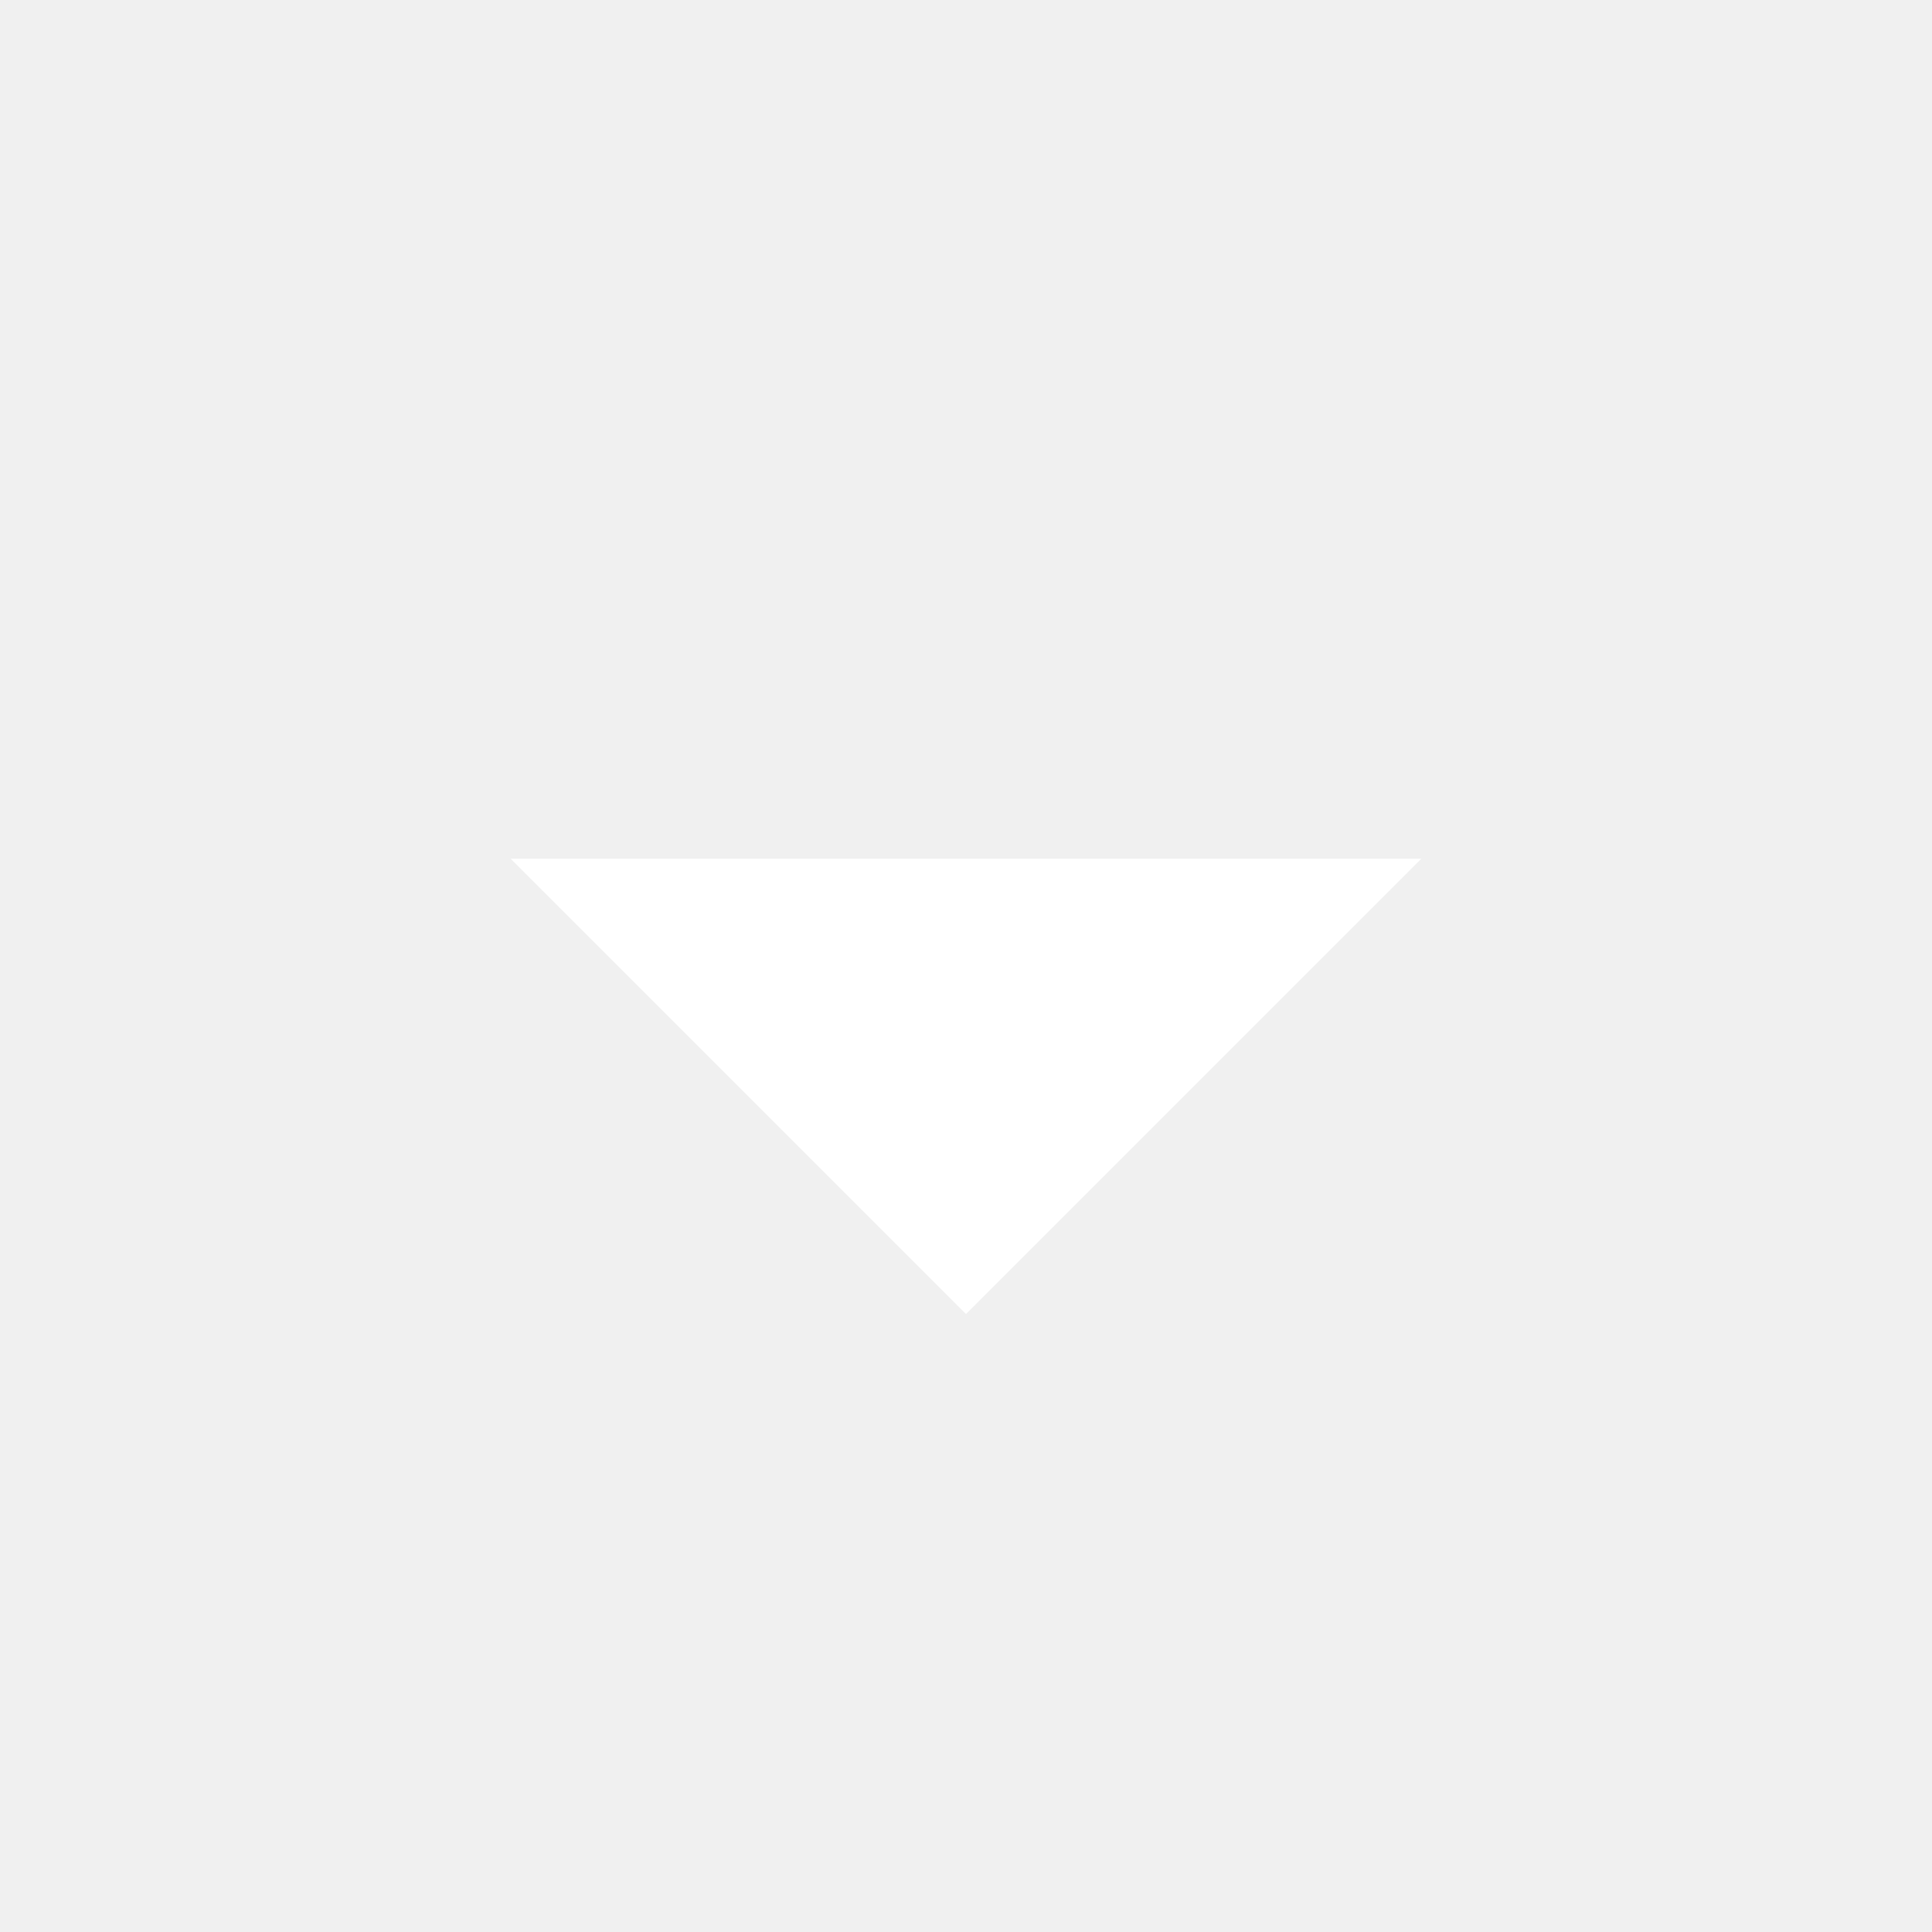
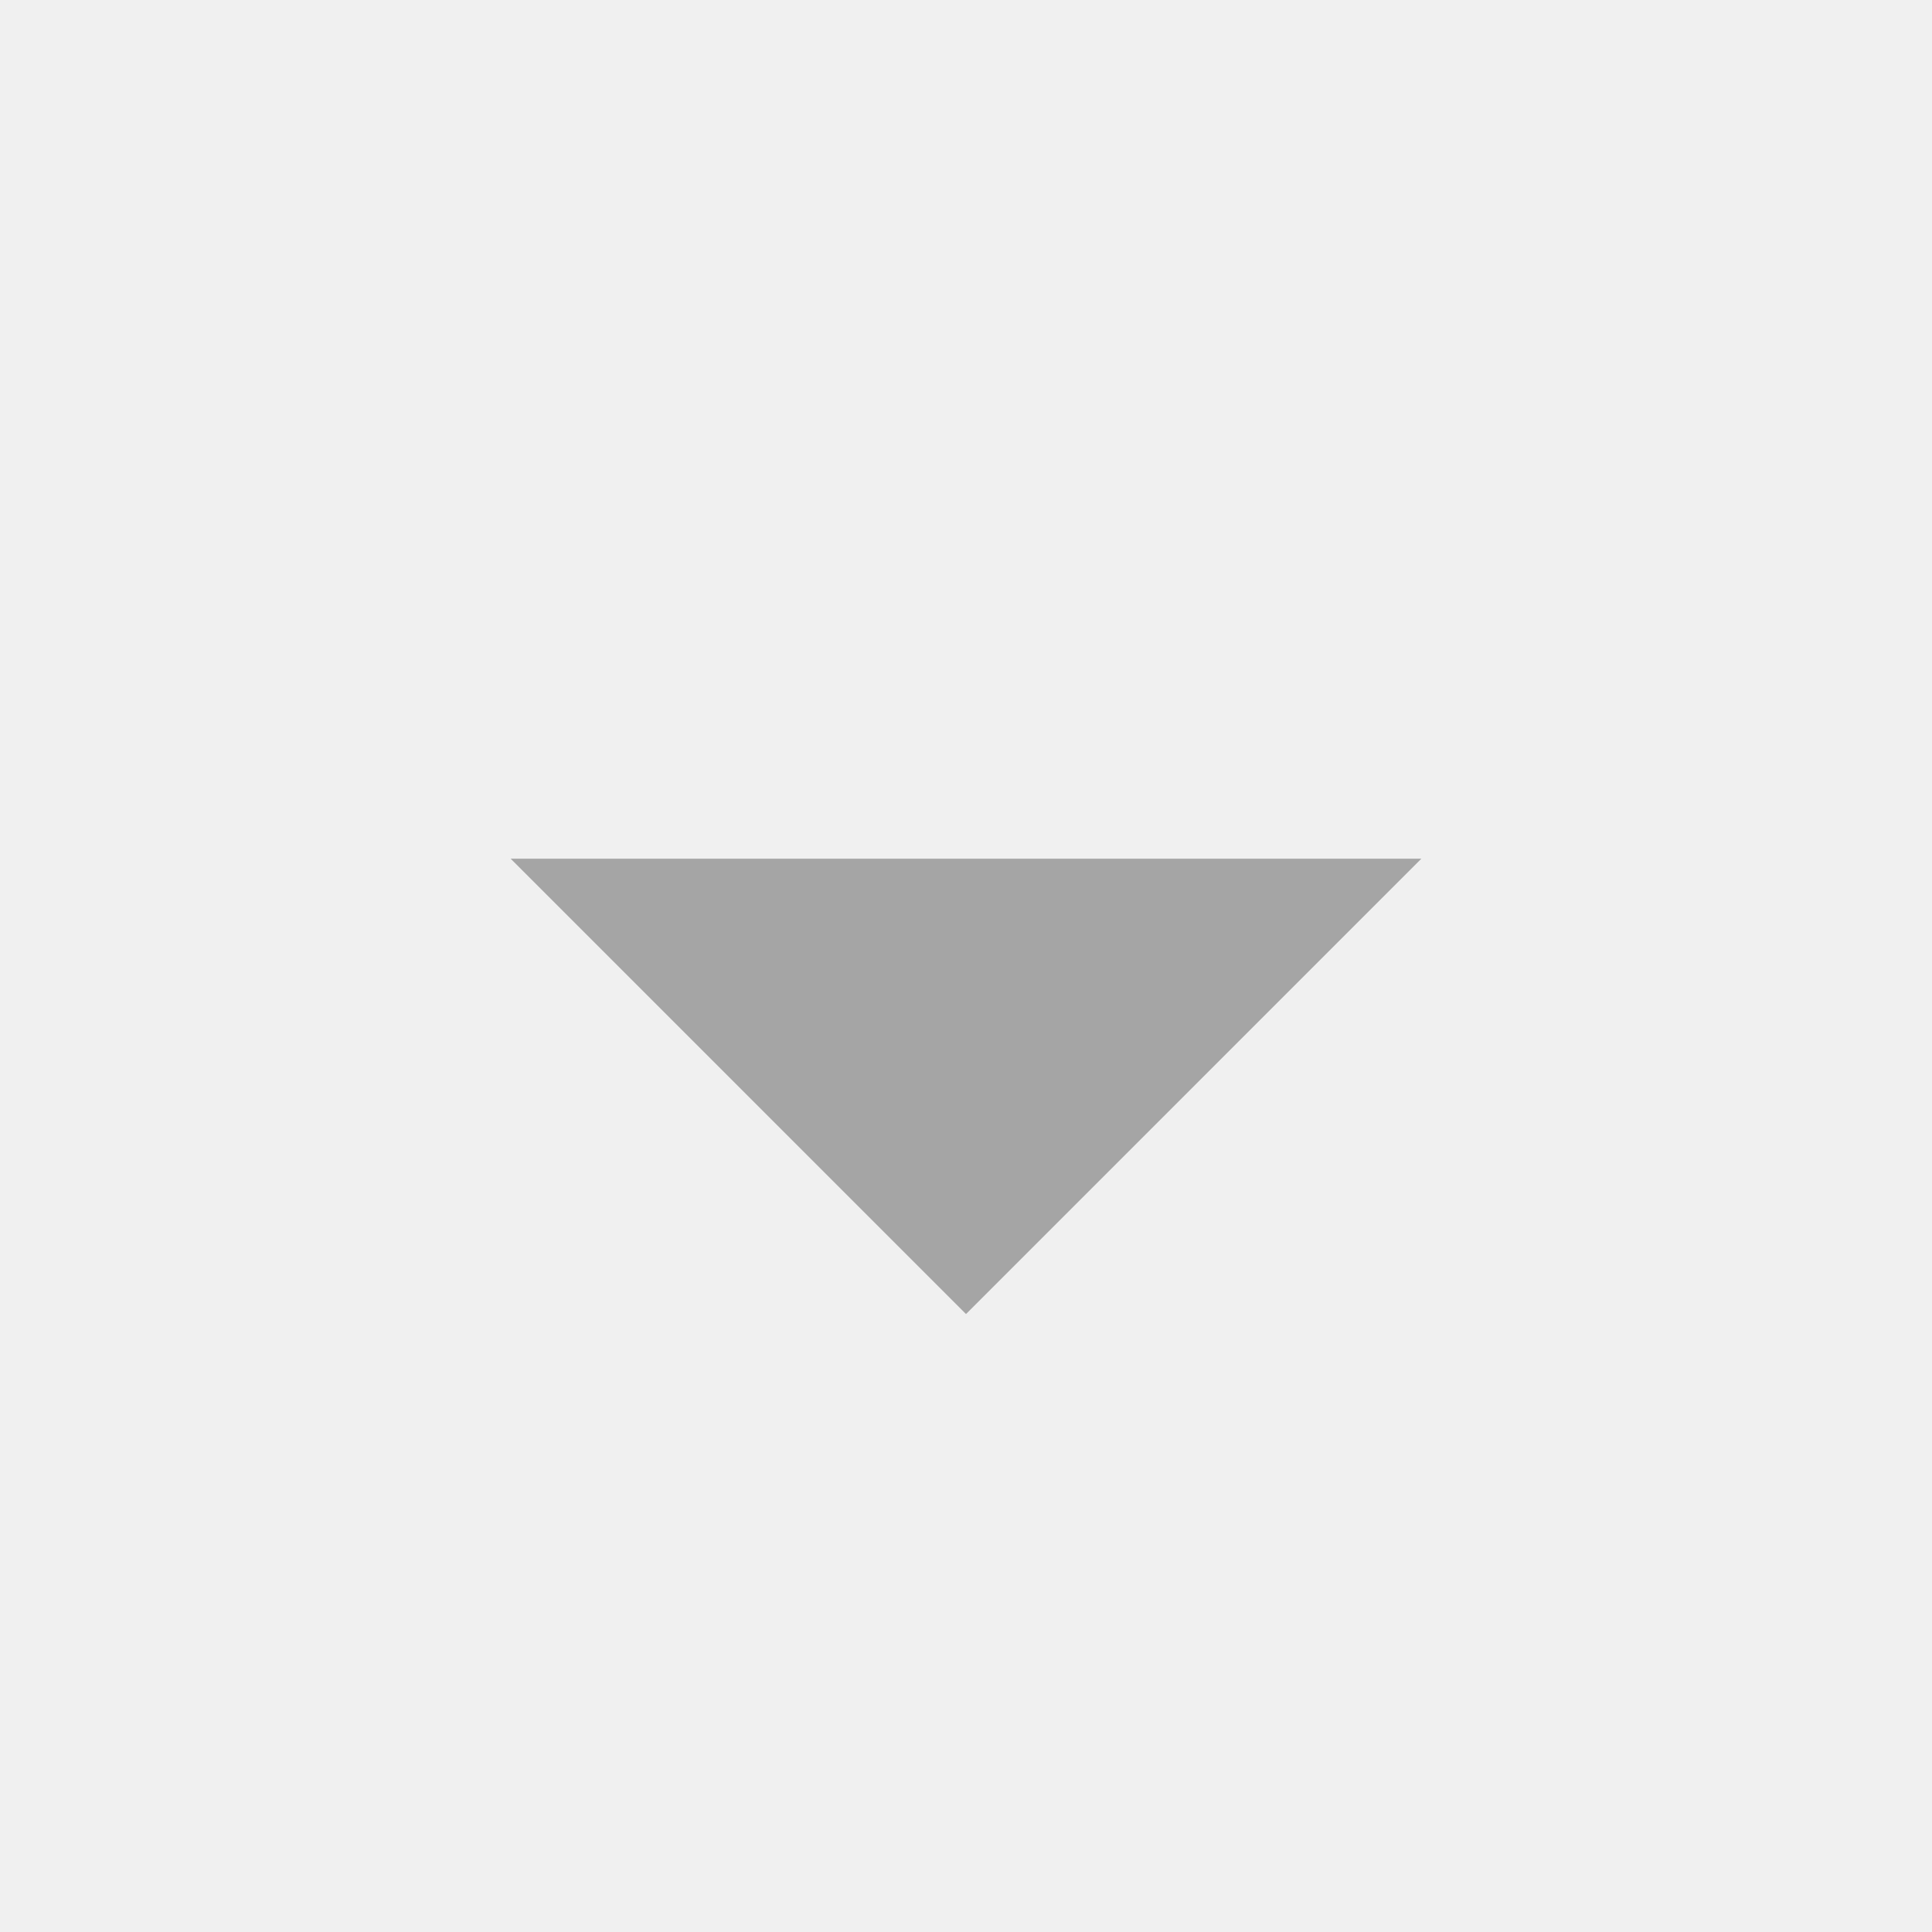
<svg xmlns="http://www.w3.org/2000/svg" width="18px" height="18px" viewBox="0 0 18 18" version="1.1">
  <defs />
  <g id="arrow-down" stroke="none" stroke-width="1" fill="none" fill-rule="evenodd">
-     <polygon id="Rectangle-2" fill="#fff" transform="translate(9, 8) rotate(-45) translate(-9, -8) " points="6 5 12 11 6 11" />
+     <polygon id="Rectangle-2" fill="#A5A5A5" transform="translate(9, 8) rotate(-45) translate(-9, -8) " points="6 5 12 11 6 11" />
  </g>
</svg>
